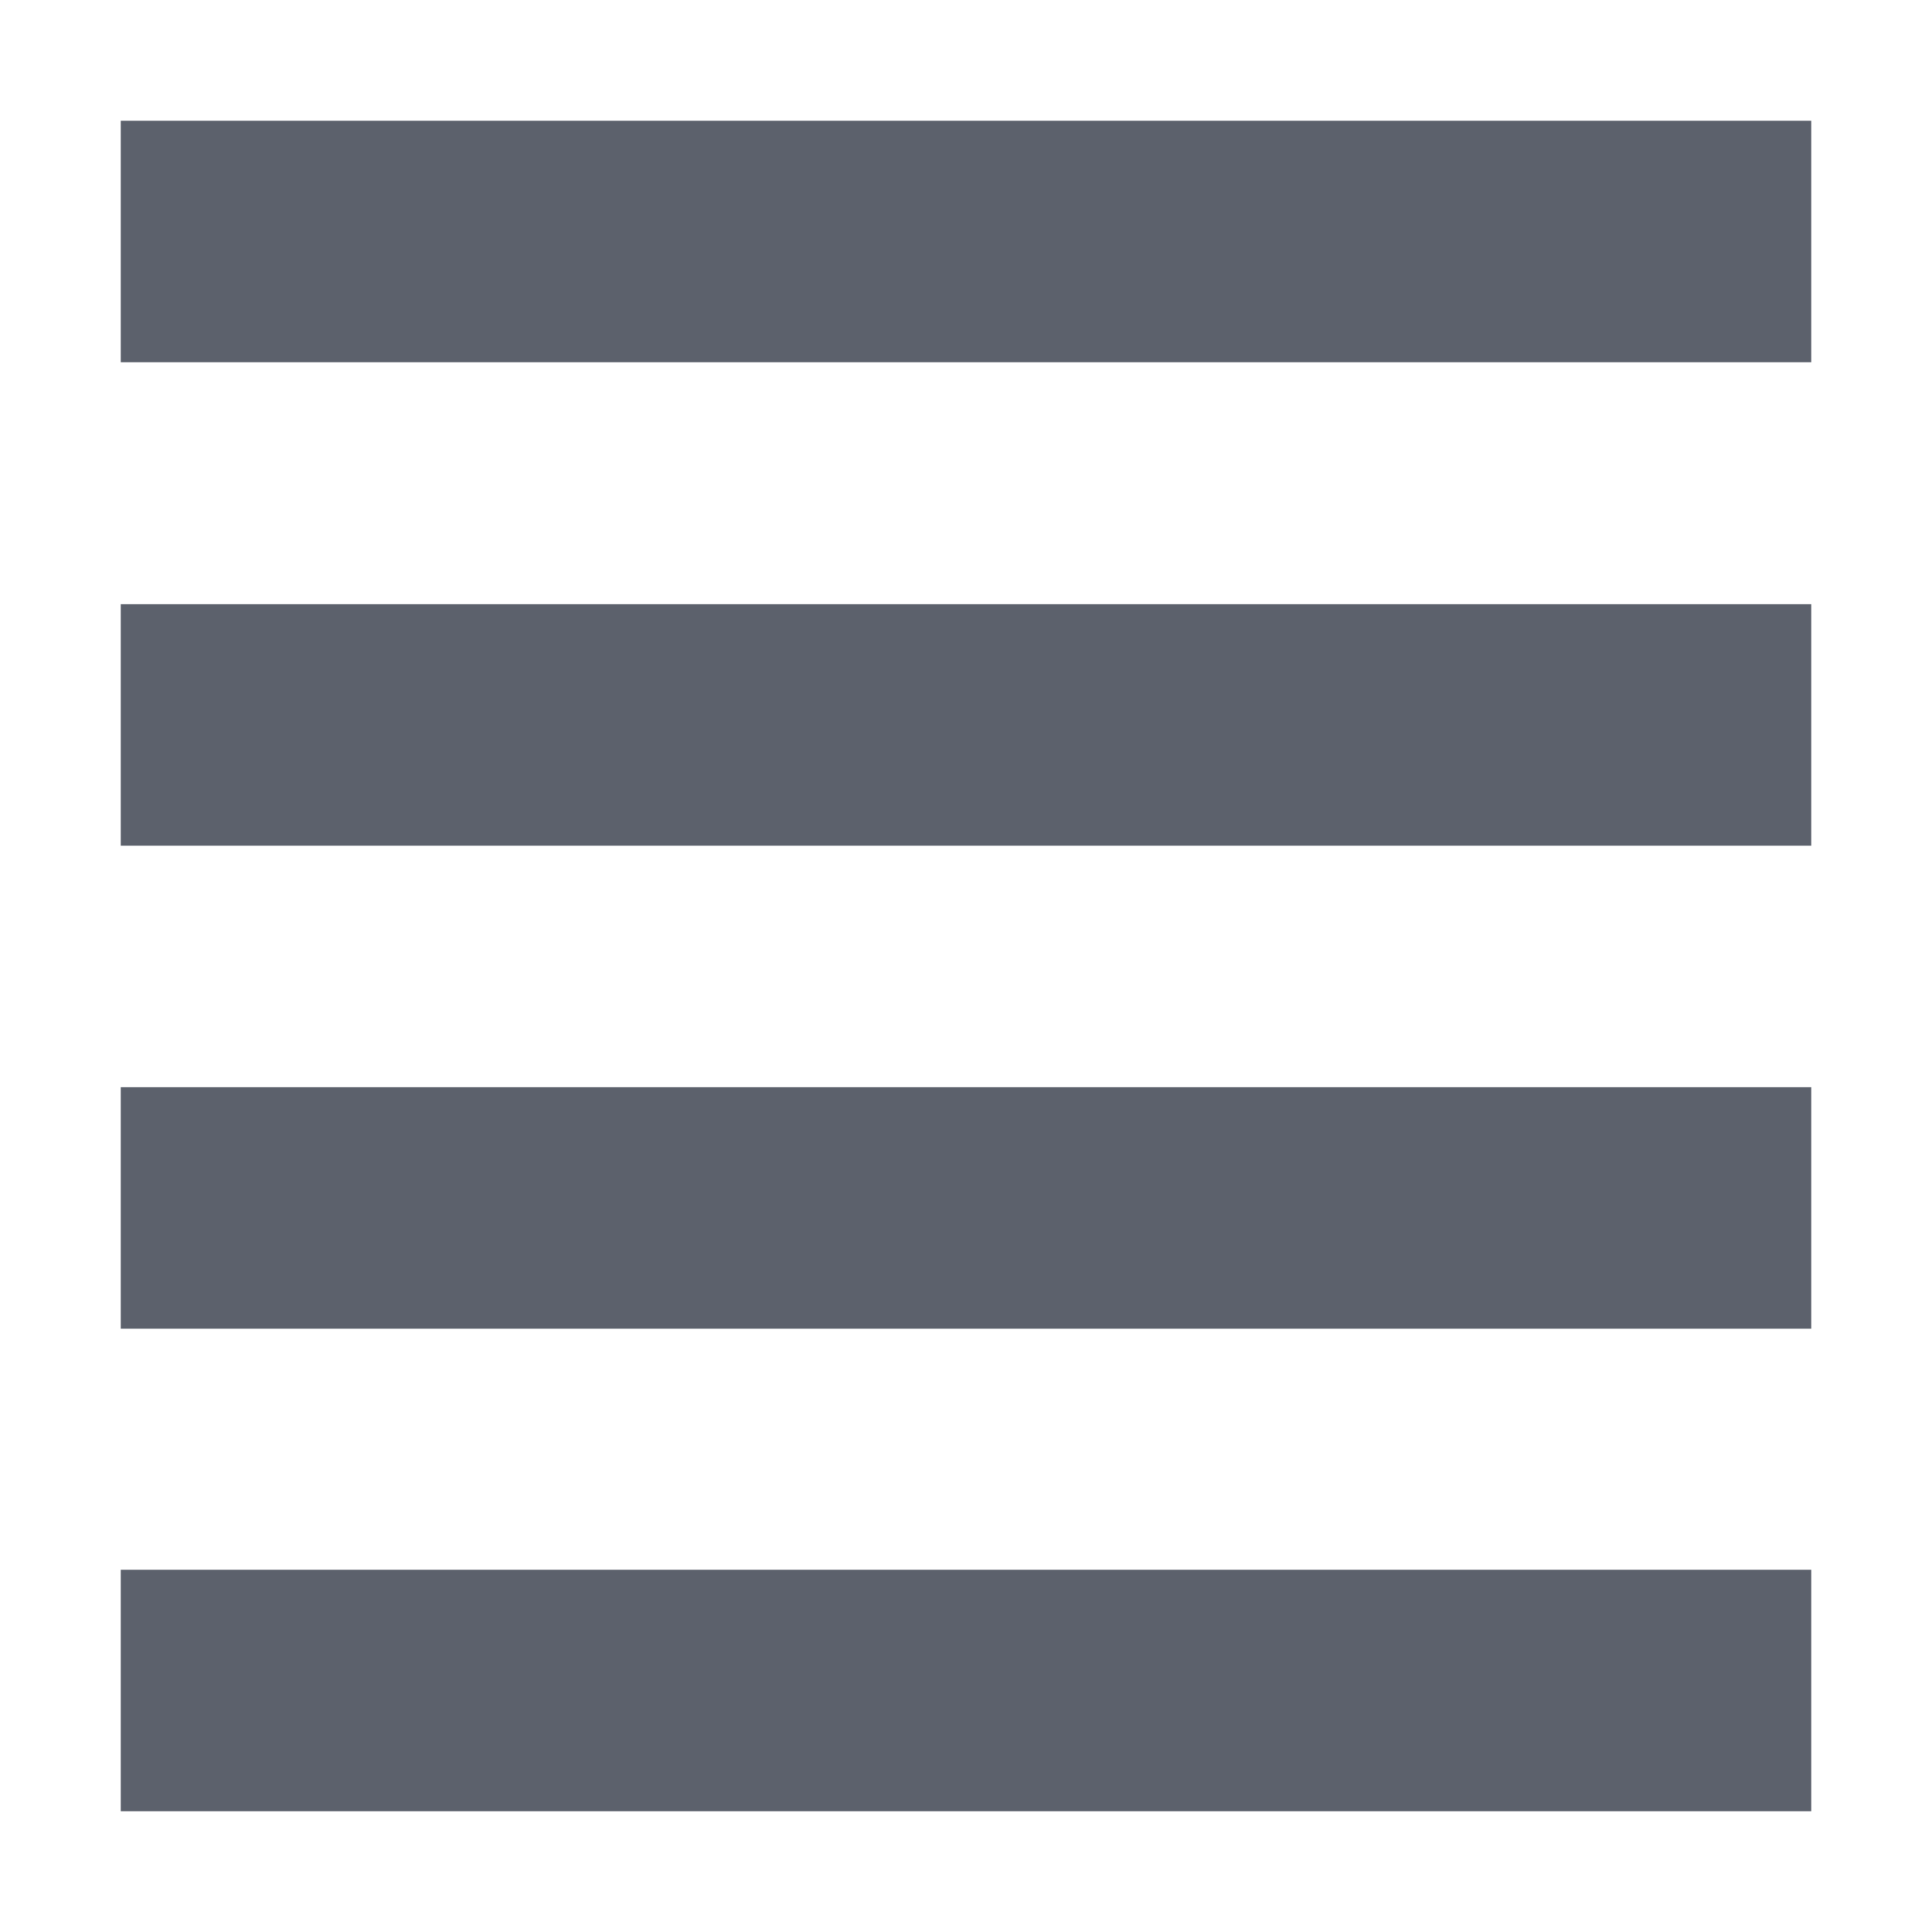
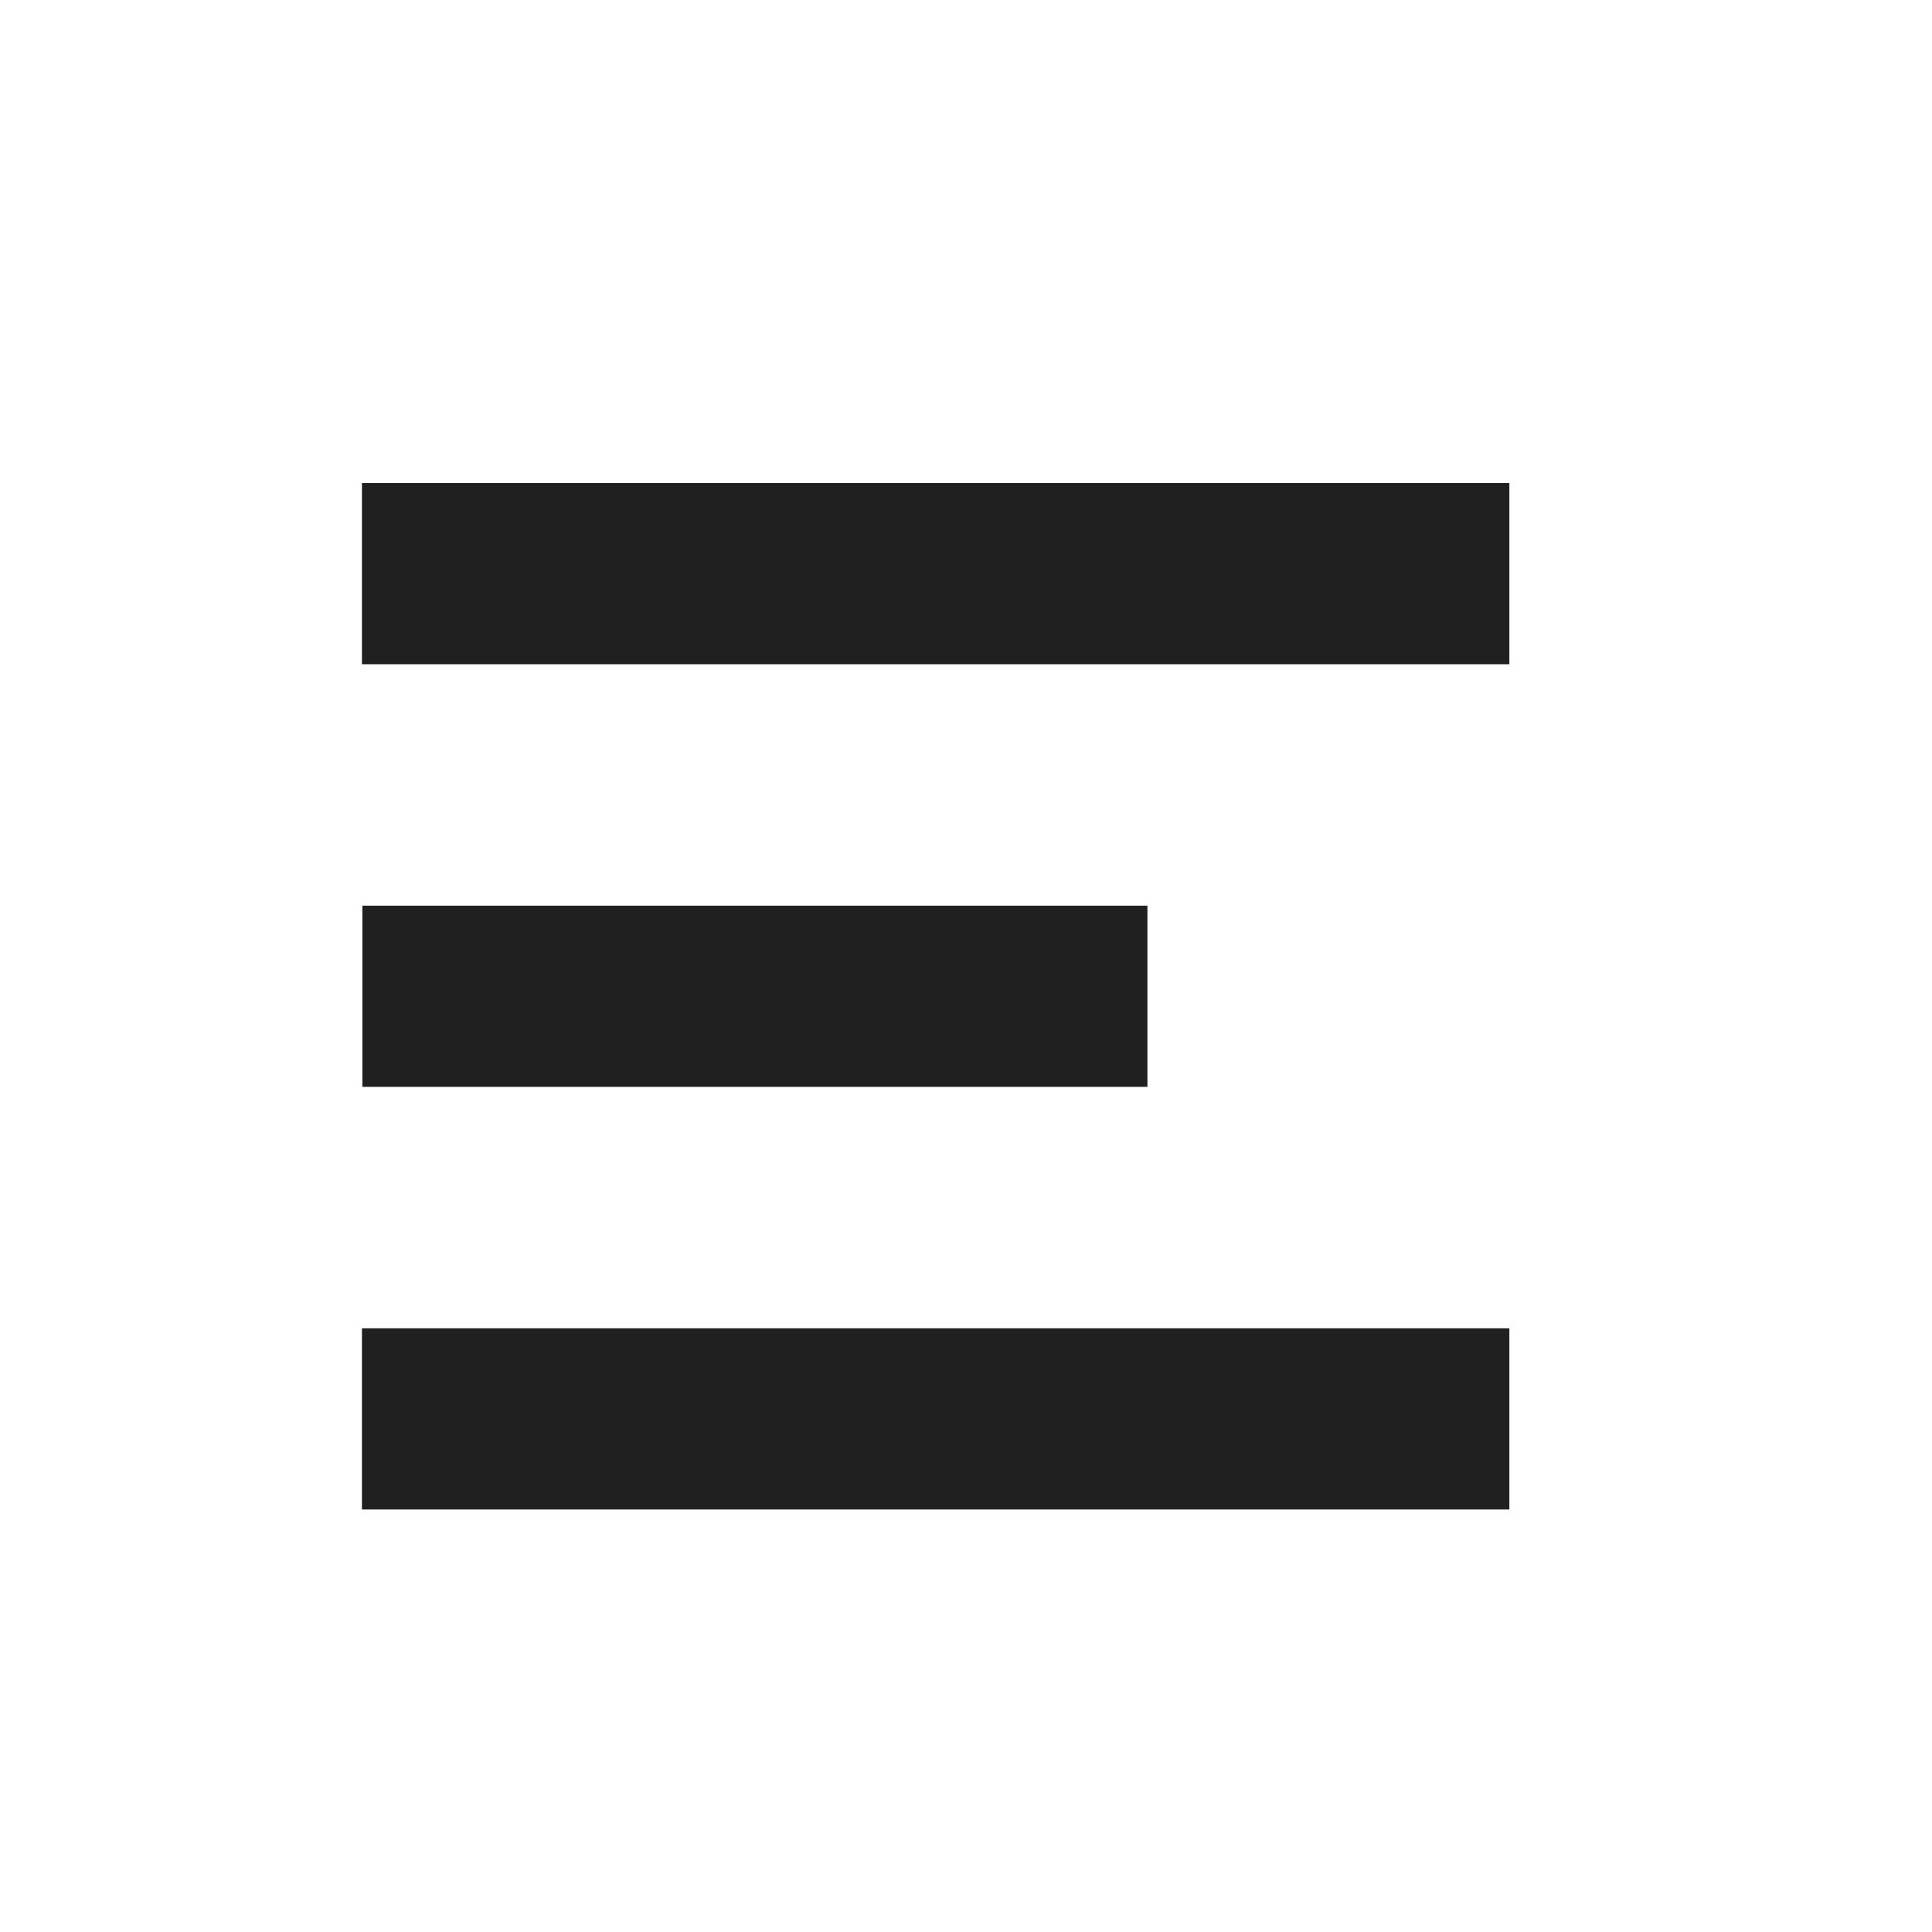
- <svg xmlns="http://www.w3.org/2000/svg" width="16" height="16" viewBox="0 0 16 16">
-   <defs>
-     <style id="current-color-scheme" type="text/css">
-    .ColorScheme-Text { color:#5c616c; } .ColorScheme-Highlight { color:#5294e2; }
-   </style>
-   </defs>
-   <path style="fill:currentColor" class="ColorScheme-Text" d="M 1 1 L 1 3 L 15 3 L 15 1 L 1 1 z M 1 5.004 L 1 7.004 L 15 7.004 L 15 5.004 L 1 5.004 z M 1 9.004 L 1 11.004 L 15 11.004 L 15 9.004 L 1 9.004 z M 1 13 L 1 15 L 15 15 L 15 13 L 1 13 z" />
+ <svg xmlns="http://www.w3.org/2000/svg" width="16" height="16" viewBox="0 0 4.233 4.233" version="1.1" id="svg8">
+   <defs id="defs2" />
+   <g id="layer1" transform="translate(0,-292.7667)">
+     <rect style="fill:#202020;fill-opacity:1;stroke:none;stroke-width:0.057;stroke-linecap:round;stroke-linejoin:round" id="rect969" width="0.397" height="2.514" x="293.825" y="-3.307" transform="rotate(90)" />
+     <rect style="fill:#202020;fill-opacity:1;stroke:none;stroke-width:0.047;stroke-linecap:round;stroke-linejoin:round" id="rect832" width="0.397" height="1.72" x="294.751" y="-2.514" transform="rotate(90)" />
+     <rect style="fill:#202020;fill-opacity:1;stroke:none;stroke-width:0.057;stroke-linecap:round;stroke-linejoin:round" id="rect834" width="0.397" height="2.514" x="295.677" y="-3.307" transform="rotate(90)" />
+   </g>
</svg>
